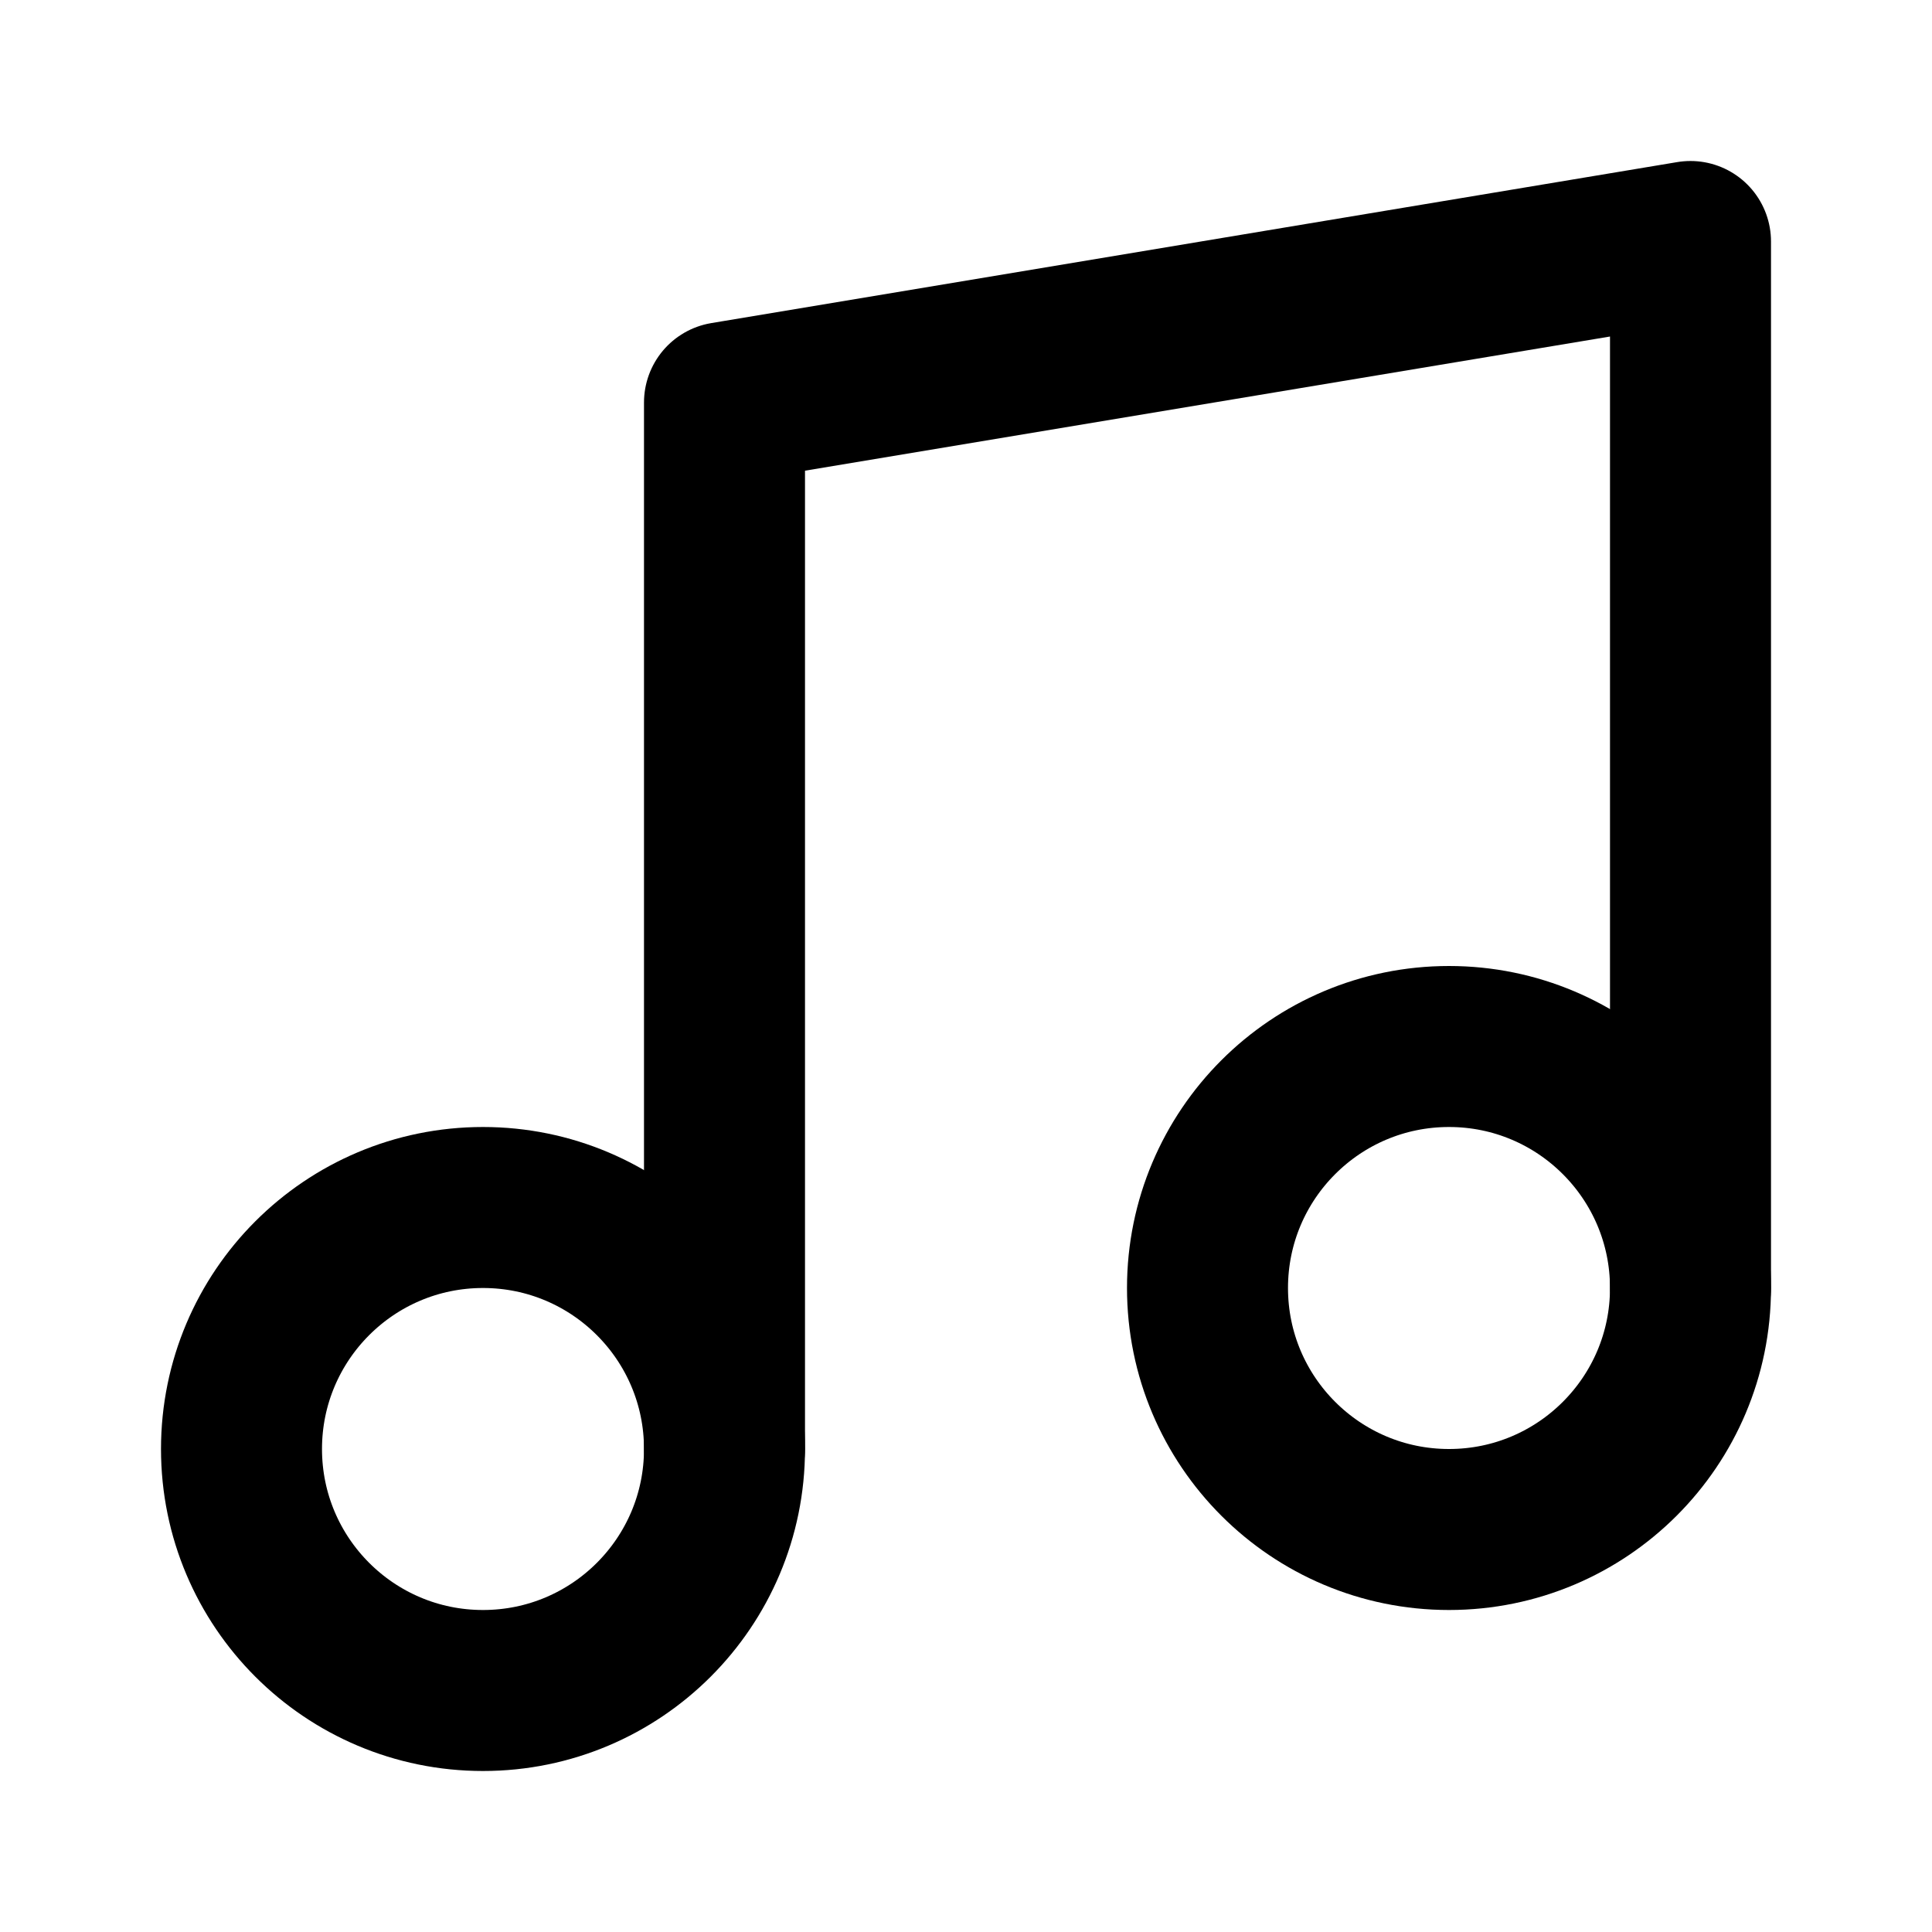
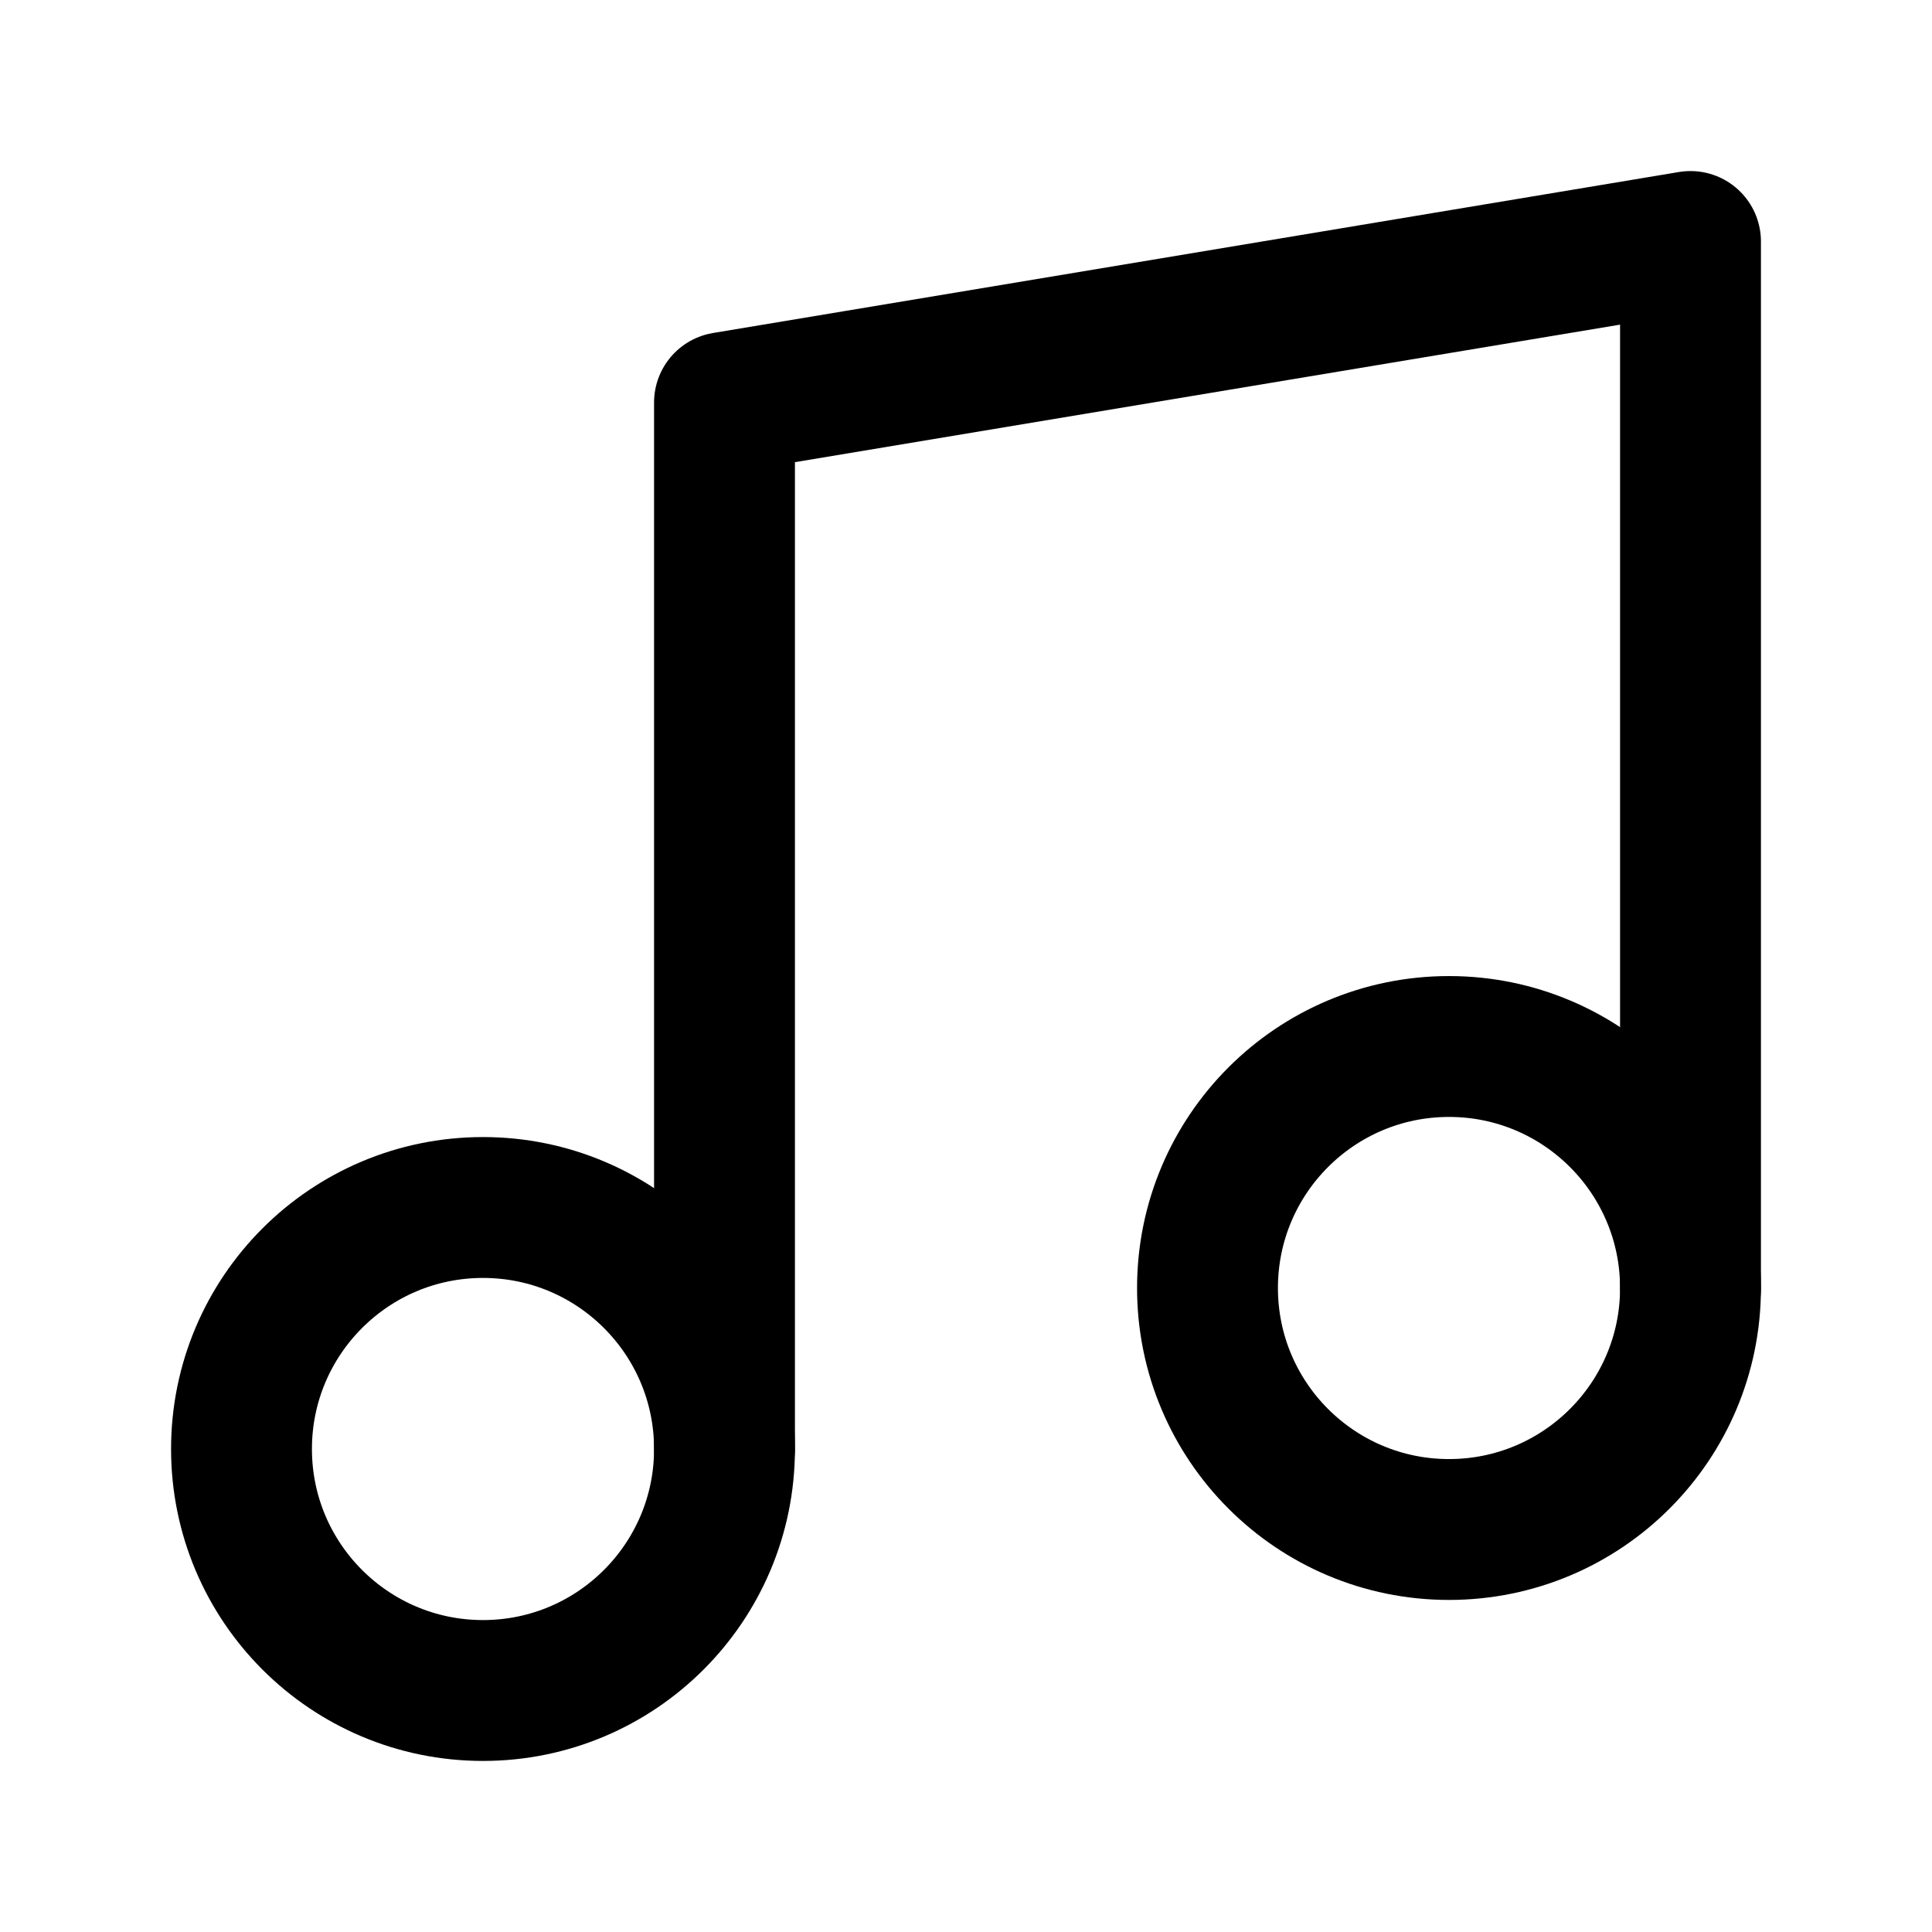
<svg xmlns="http://www.w3.org/2000/svg" width="1em" height="1em" viewBox="0 0 24 24">
-   <g fill="none" stroke="currentColor" stroke-linecap="round" stroke-linejoin="round" stroke-width="2">
+   <g fill="none" stroke="currentColor" stroke-linecap="round" stroke-linejoin="round" stroke-width="1.75">
    <path d="M9 18V5l12-2v13" />
    <circle cx="6" cy="18" r="3" />
    <circle cx="18" cy="16" r="3" />
  </g>
</svg>
